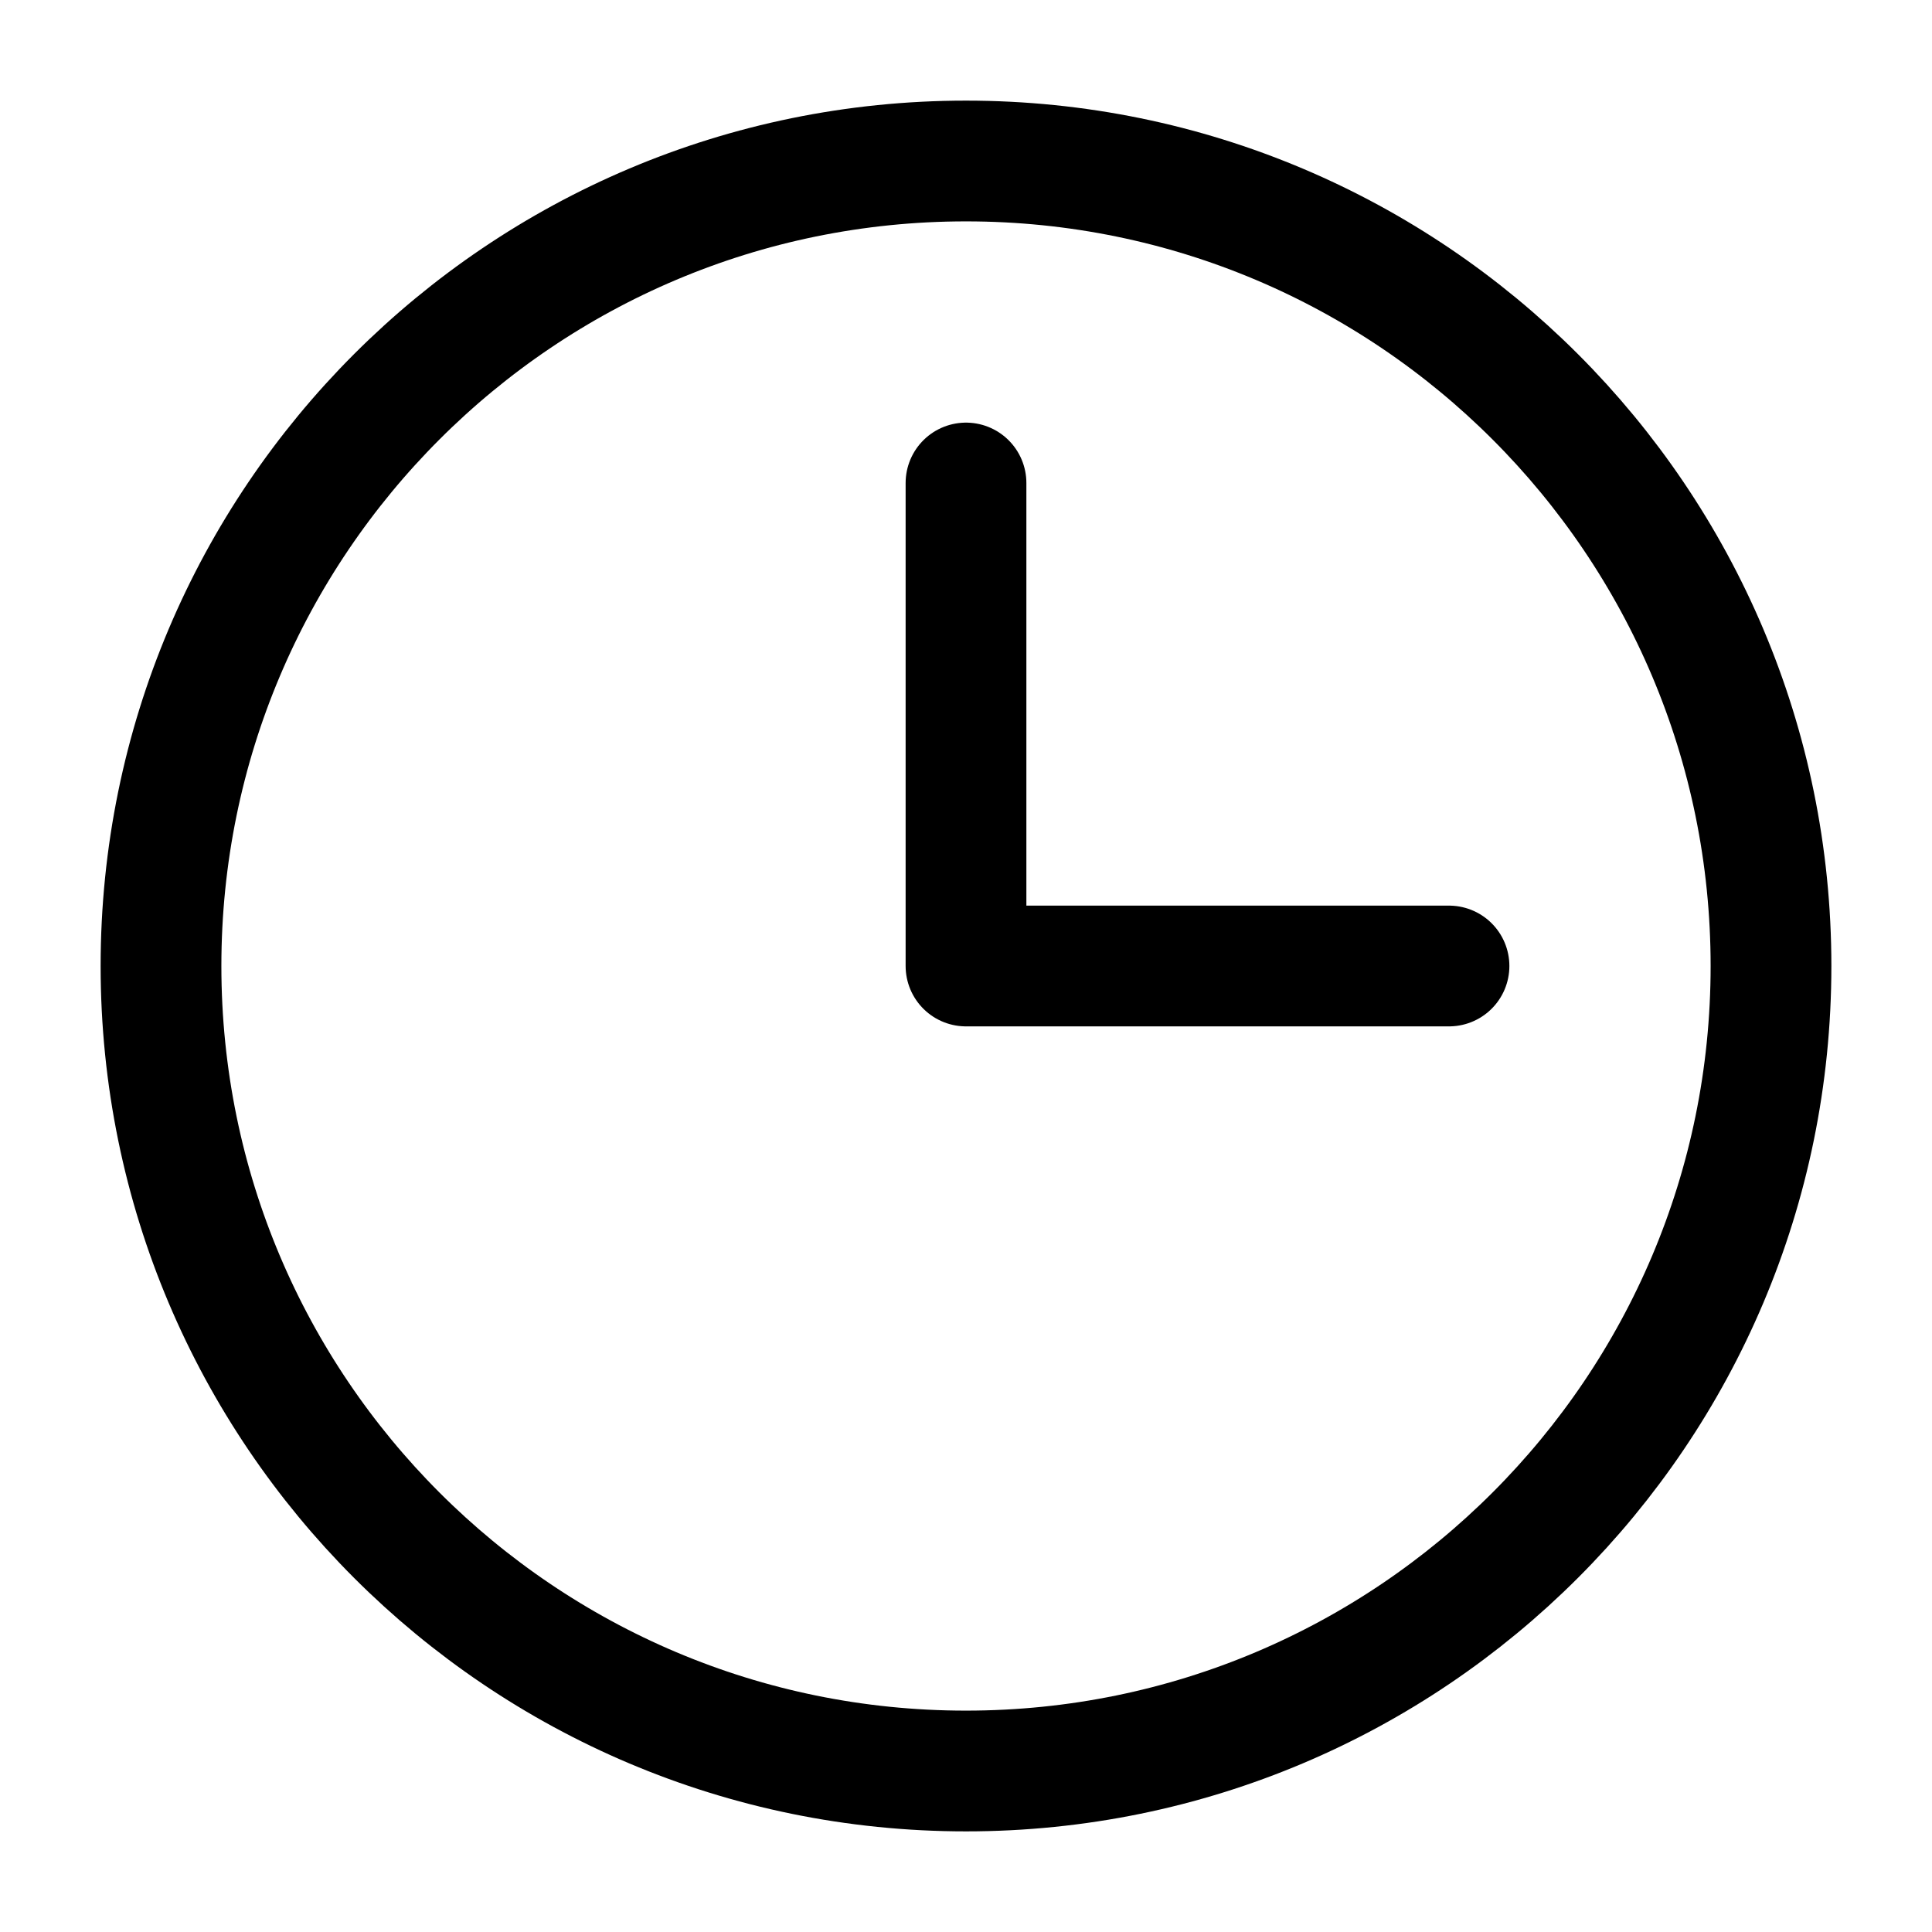
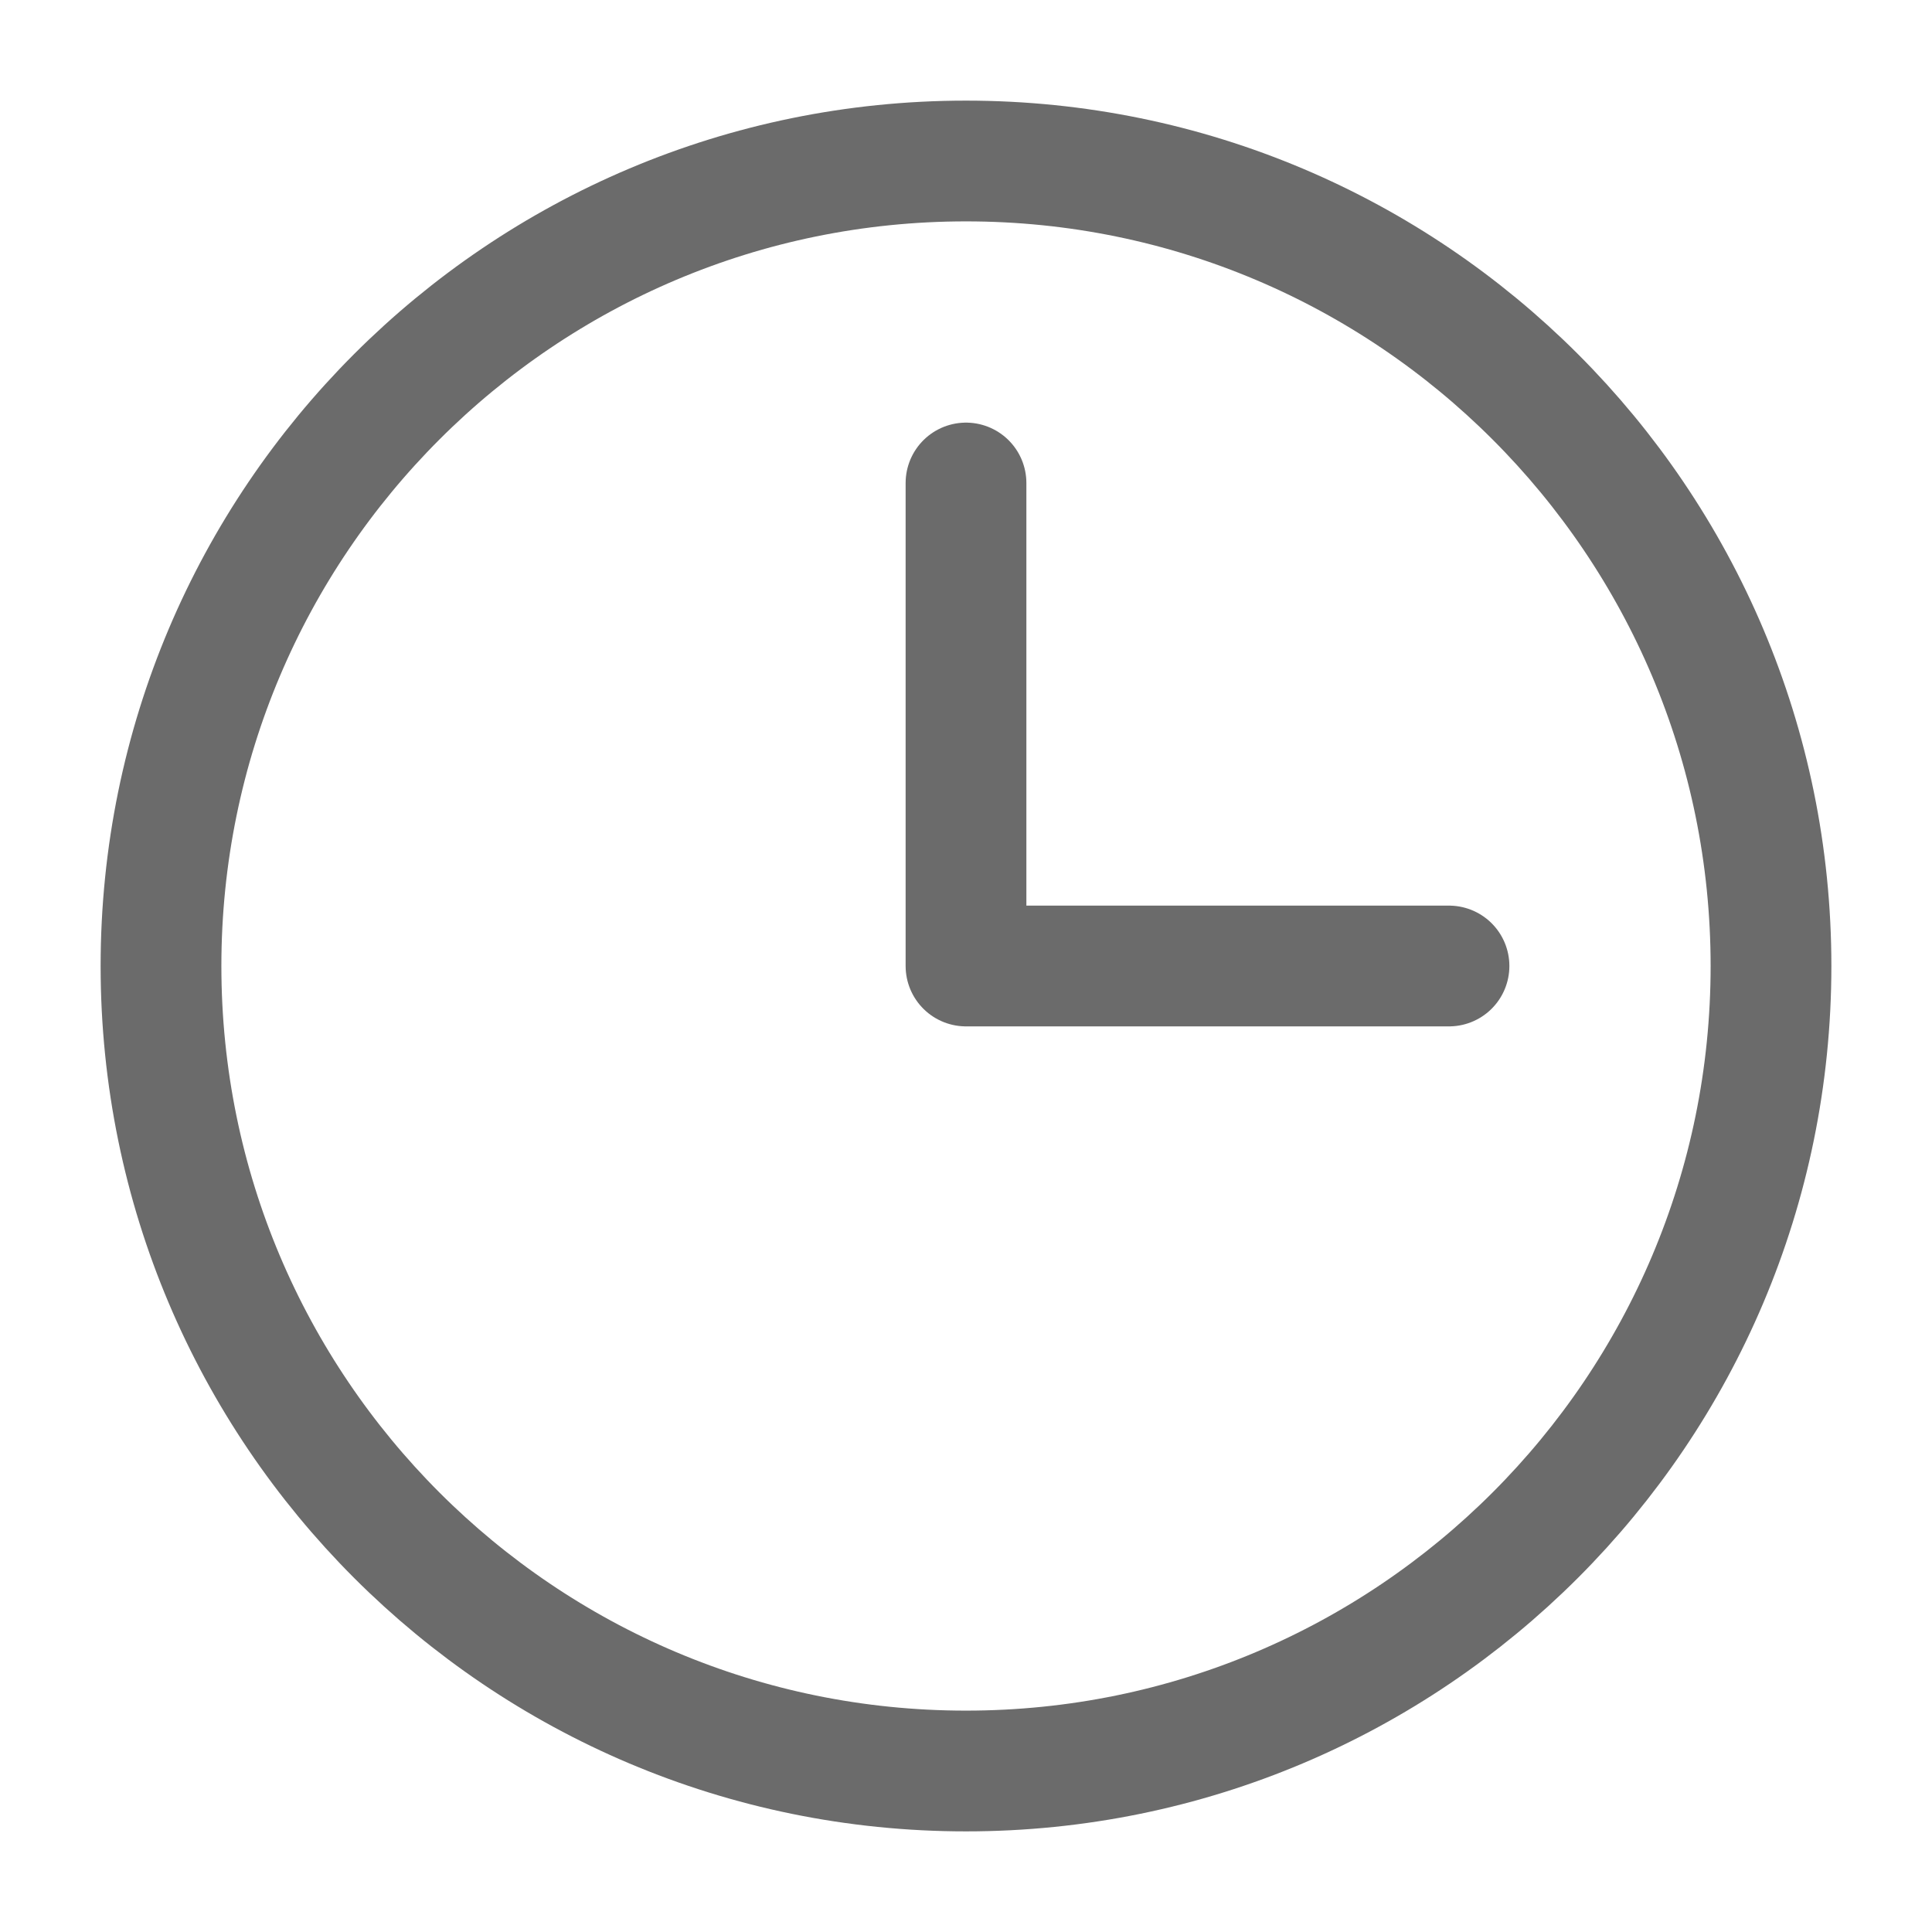
- <svg xmlns="http://www.w3.org/2000/svg" width="24px" height="24px" stroke-width="1.5" viewBox="0 0 24 24" fill="none" color="#000000">
-   <path d="M12 6L12 12L18 12" stroke="#000000" stroke-width="1.5" stroke-linecap="round" stroke-linejoin="round" />
-   <path d="M12 22C17.523 22 22 17.523 22 12C22 6.477 17.523 2 12 2C6.477 2 2 6.477 2 12C2 17.523 6.477 22 12 22Z" stroke="#000000" stroke-width="1.5" stroke-linecap="round" stroke-linejoin="round" />
+ <svg xmlns="http://www.w3.org/2000/svg" width="24px" height="24px" stroke-width="1.5" viewBox="0 0 24 24" fill="none" color="#6b6b6b">
+   <path d="M12 6L12 12L18 12" stroke="#6b6b6b" stroke-width="1.5" stroke-linecap="round" stroke-linejoin="round" />
+   <path d="M12 22C17.523 22 22 17.523 22 12C22 6.477 17.523 2 12 2C6.477 2 2 6.477 2 12C2 17.523 6.477 22 12 22Z" stroke="#6b6b6b" stroke-width="1.5" stroke-linecap="round" stroke-linejoin="round" />
</svg>
